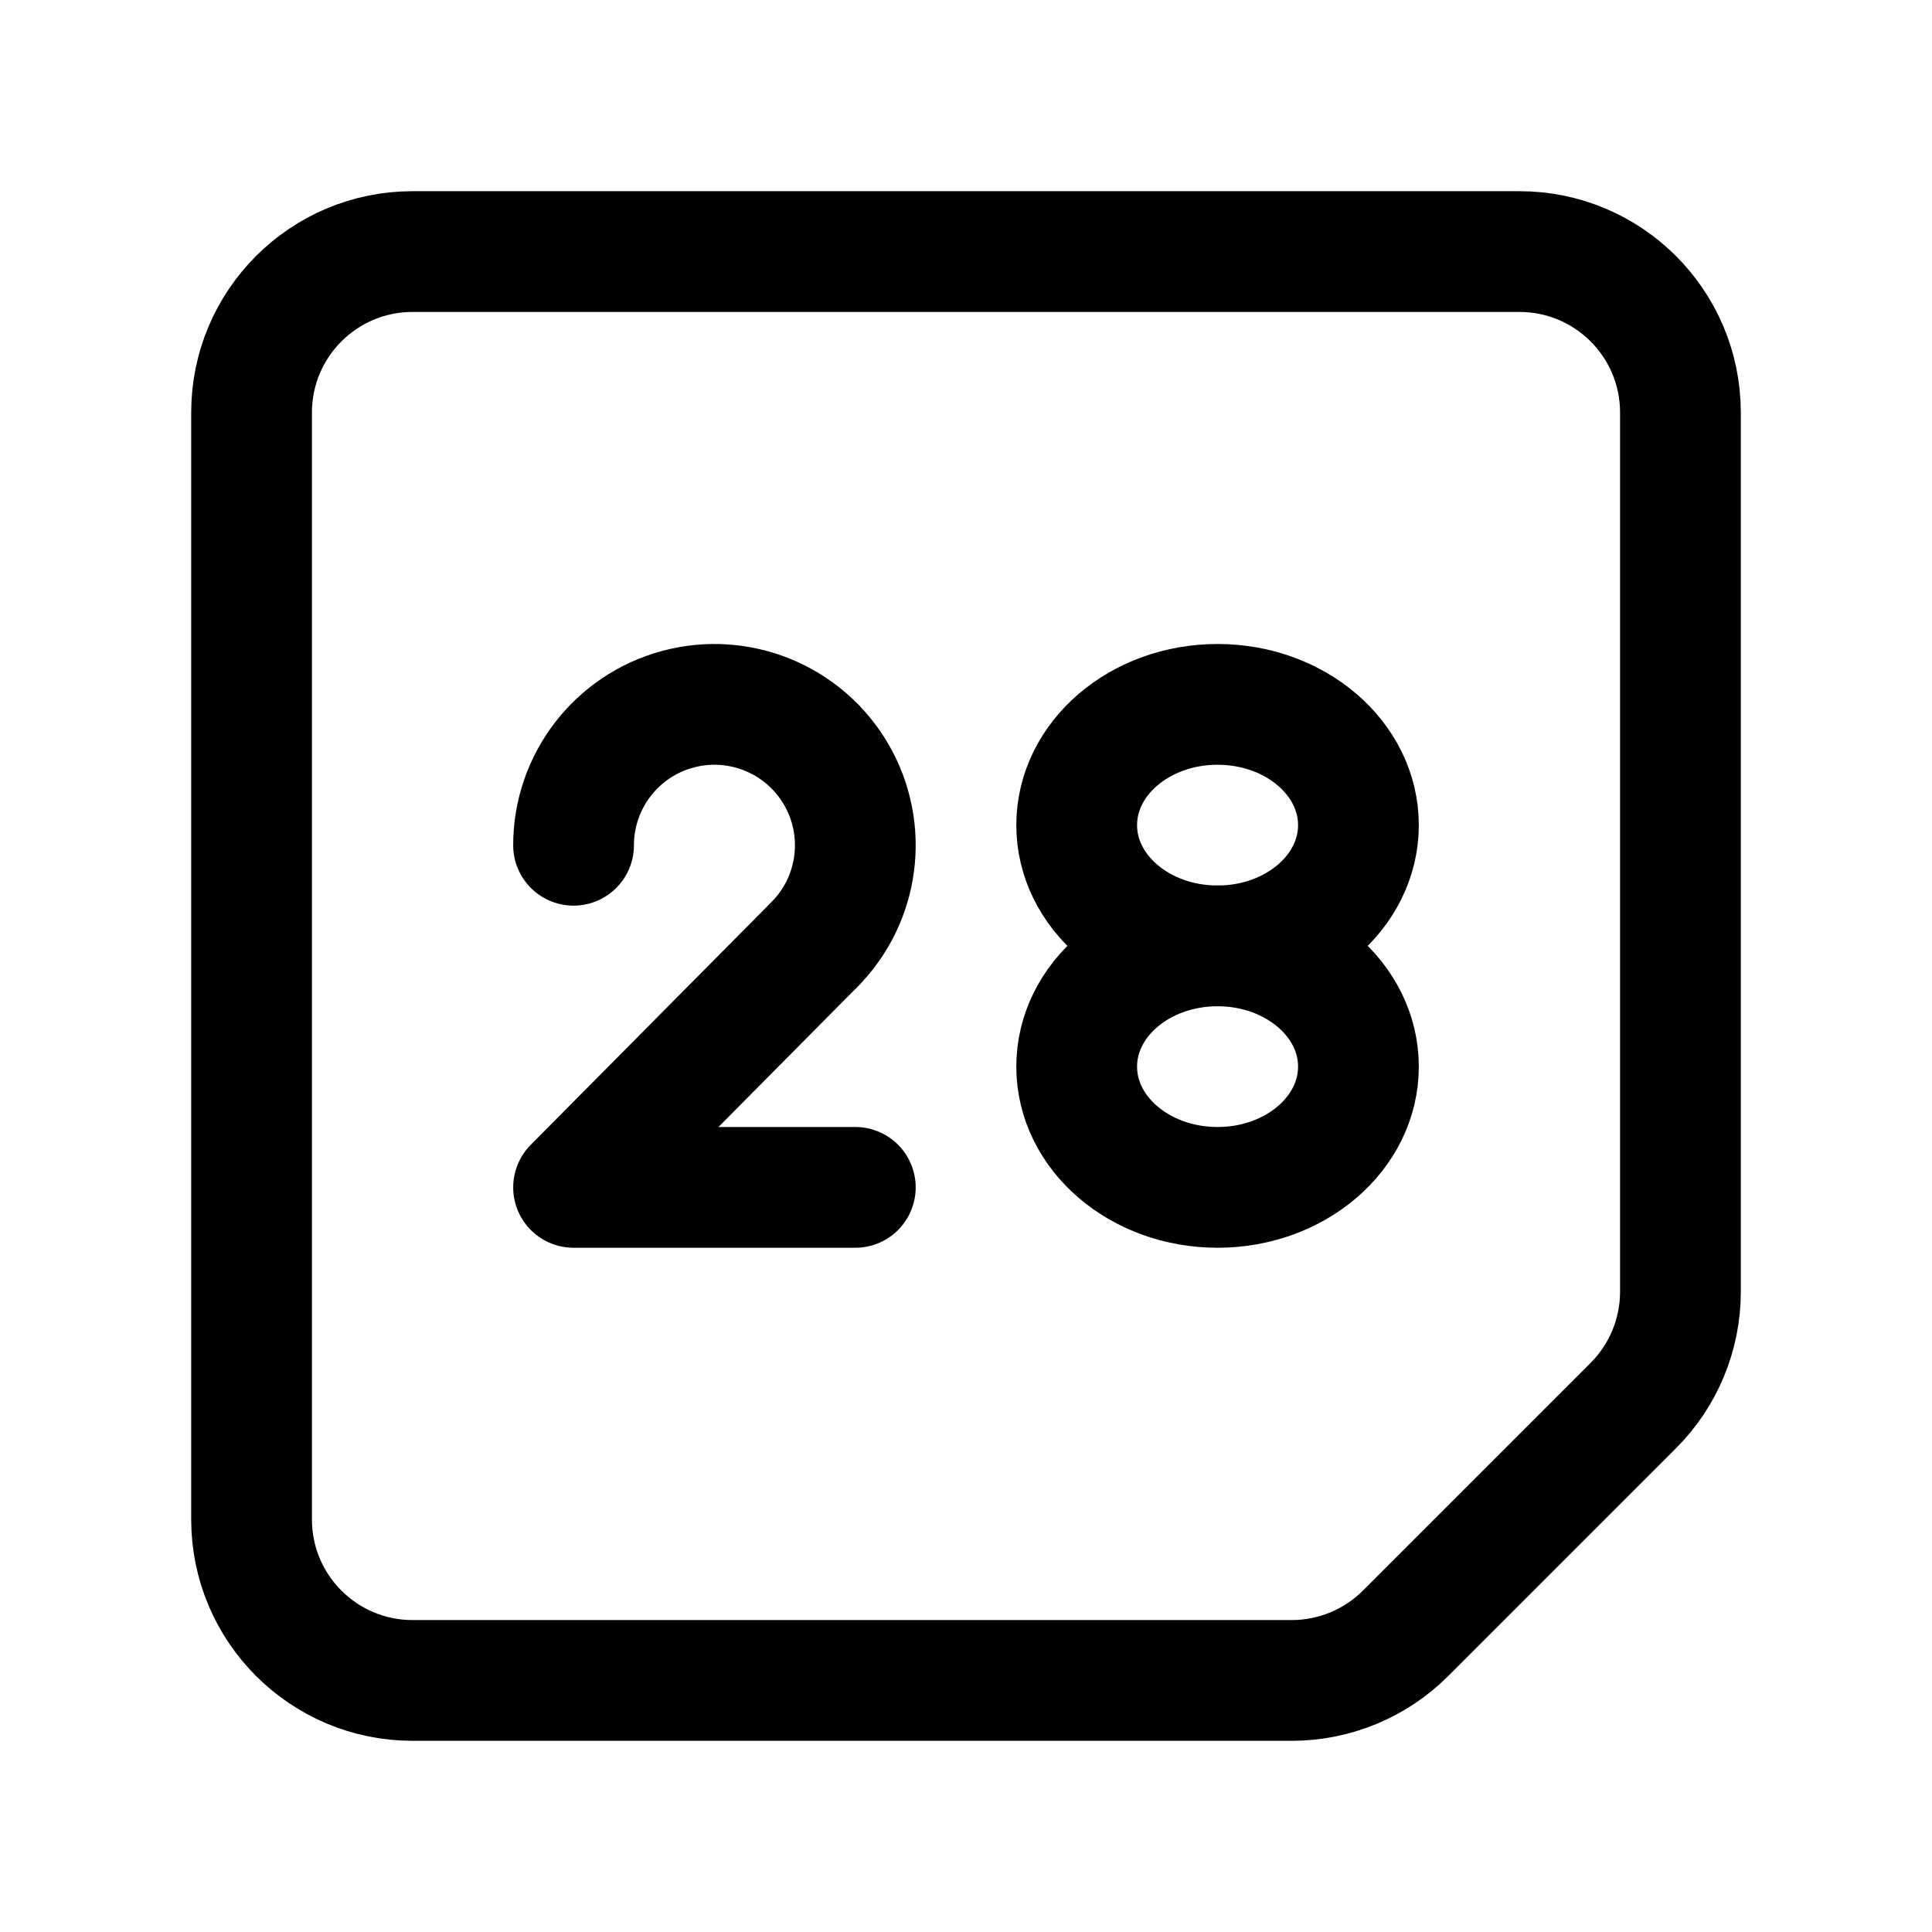
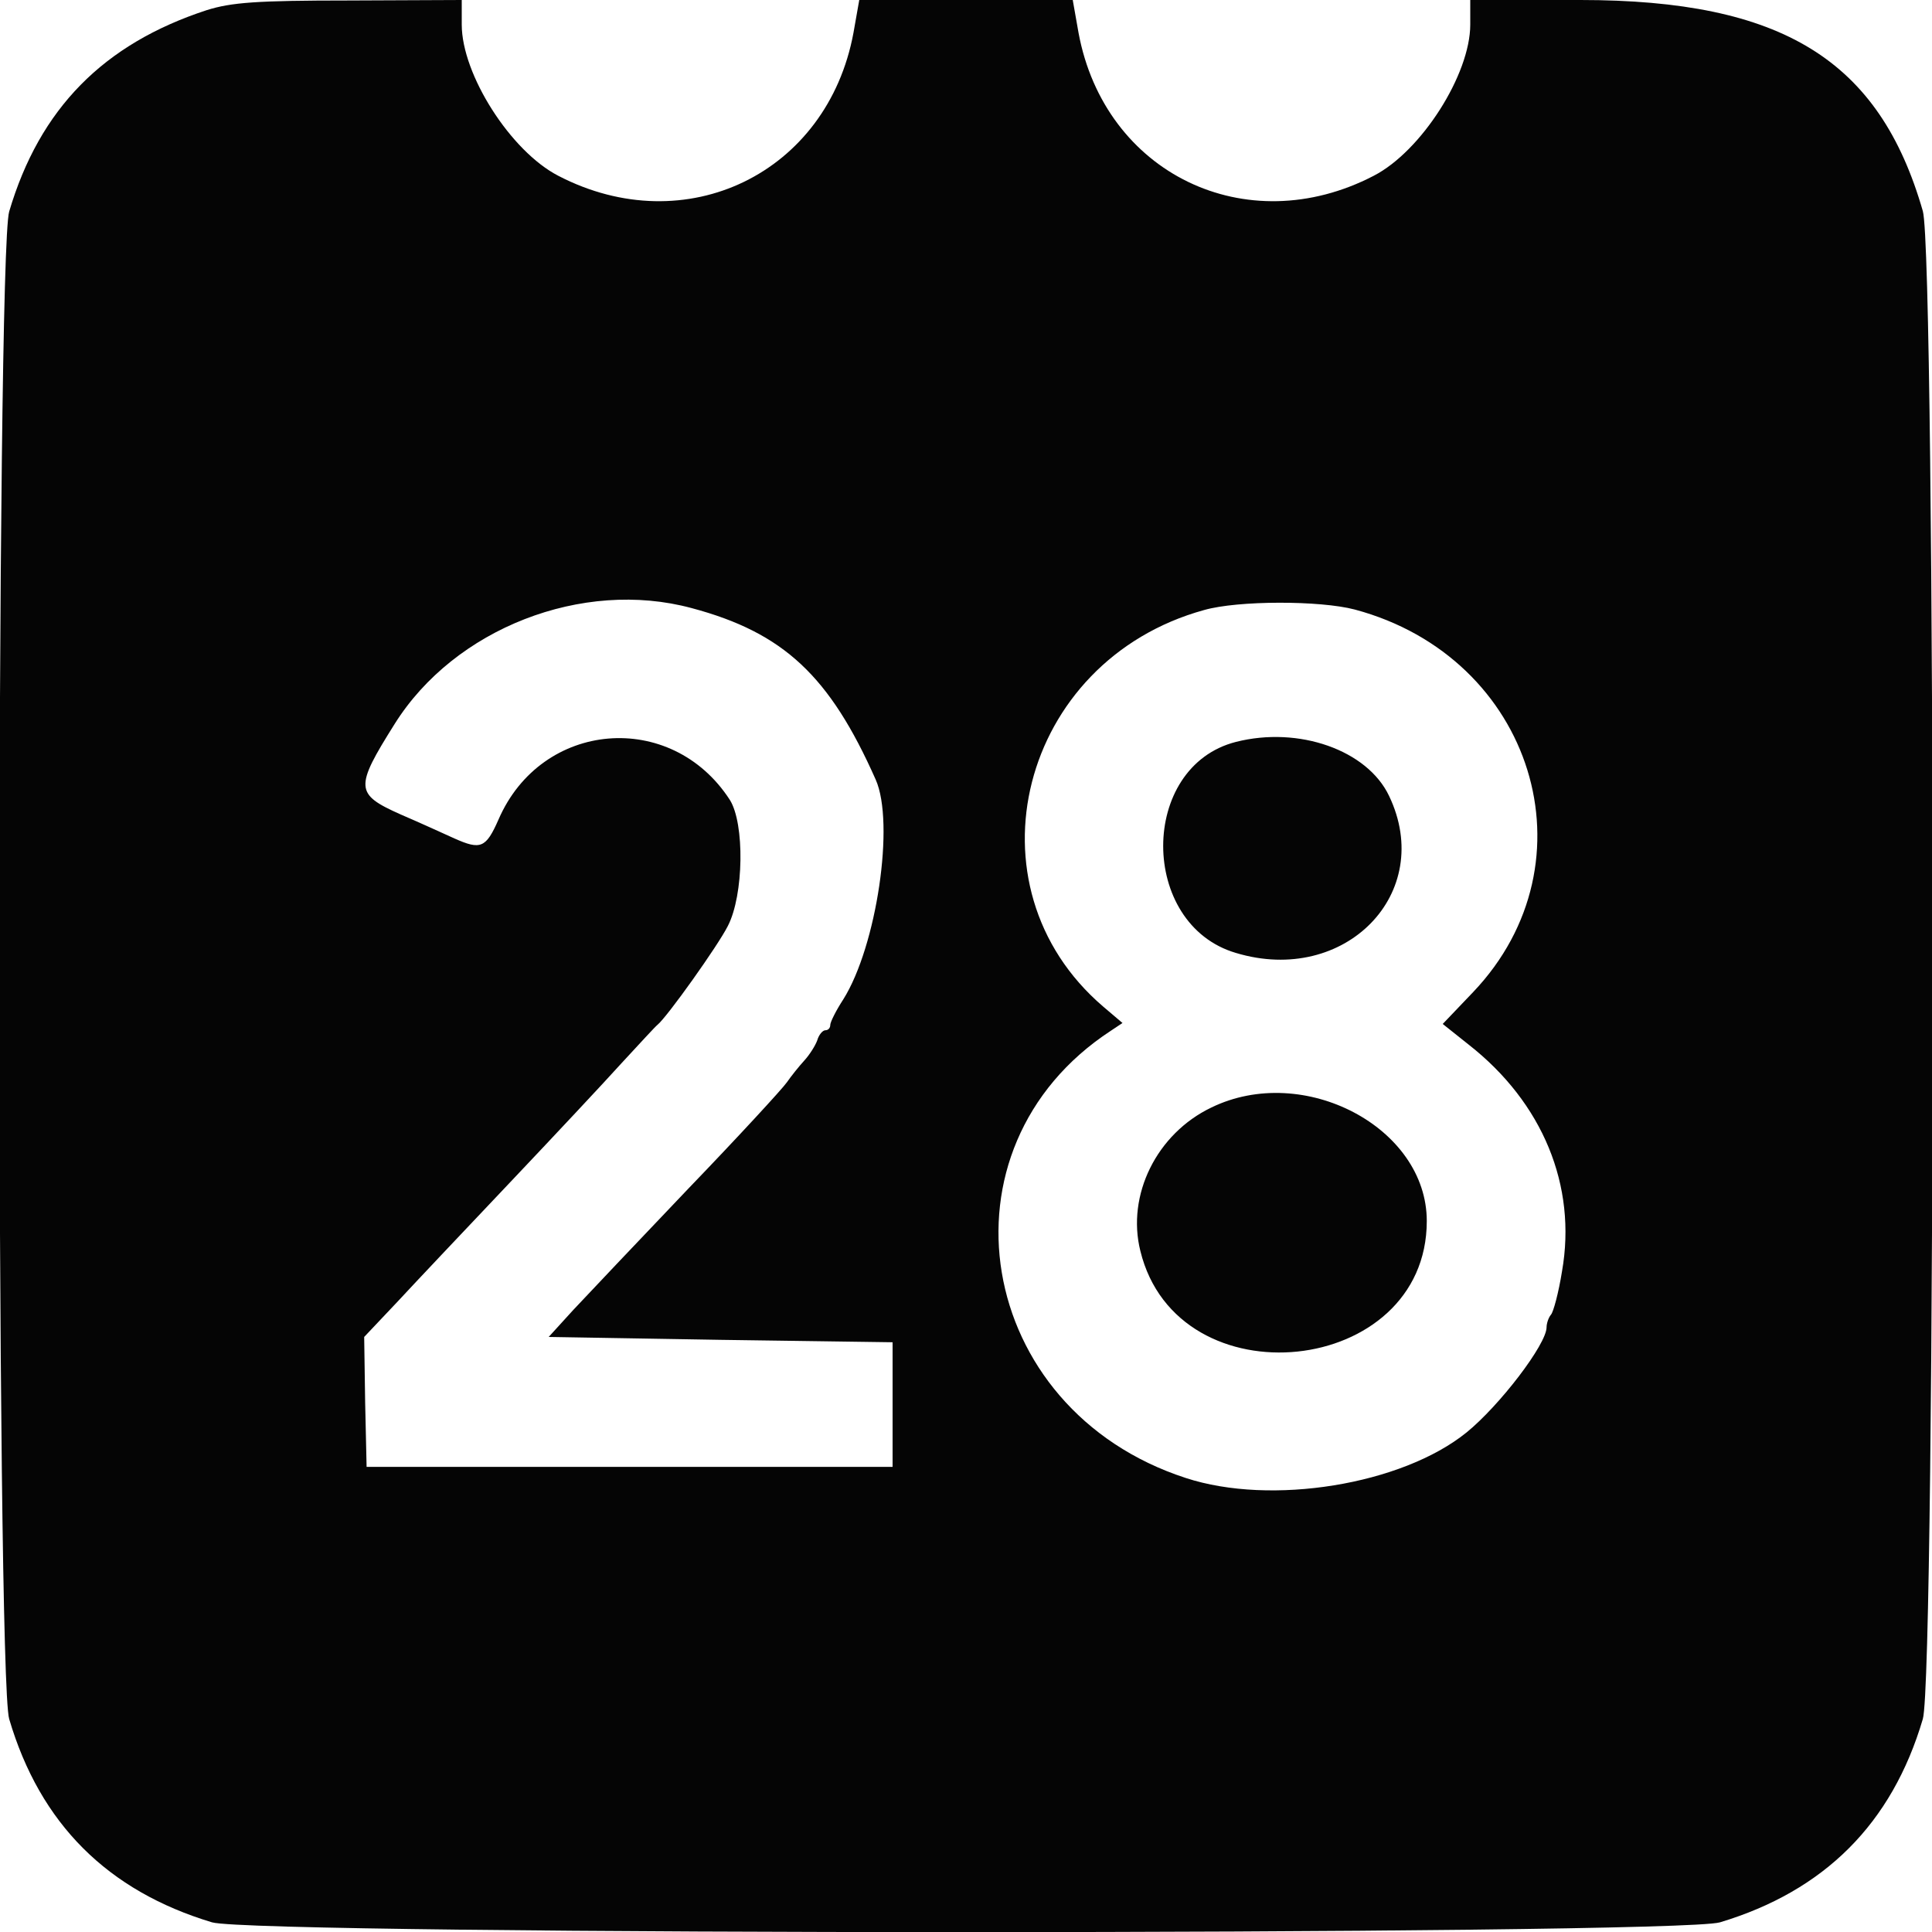
- <svg xmlns="http://www.w3.org/2000/svg" width="192" height="192" fill="none" viewBox="0 0 192 192">
-   <path stroke="#000" stroke-linecap="round" stroke-linejoin="round" stroke-width="12" d="M25 41c0-8.837 7.163-16 16-16h110c8.837 0 16 7.163 16 16v87.373a16 16 0 0 1-4.686 11.313l-22.628 22.628A16 16 0 0 1 128.373 167H41c-8.837 0-16-7.163-16-16zm55.9 52.9L57 118m0 0h28" />
-   <path stroke="#000" stroke-linecap="round" stroke-linejoin="round" stroke-width="12" d="M80.9 93.9A14 14 0 1 0 57 84" />
-   <ellipse cx="121" cy="82" stroke="#000" stroke-linecap="round" stroke-linejoin="round" stroke-width="12" rx="14" ry="12" />
-   <ellipse cx="121" cy="106" stroke="#000" stroke-linecap="round" stroke-linejoin="round" stroke-width="12" rx="14" ry="12" />
+ <svg xmlns="http://www.w3.org/2000/svg" version="1.2" viewBox="0 0 400 400" width="24" height="24">
+   <style>
+ 		.s0 { fill: #050505 } 
+ 	</style>
+   <g id="svgg">
+     <path id="path0" fill-rule="evenodd" class="s0" d="m72.3 0.1l23.3-0.1v5.1c0 10.3 10.1 26.2 20 31.3 26.4 13.7 55.7-0.5 61.1-29.6l1.2-6.8h44.2l1.2 6.8c5.4 29.1 34.7 43.3 61.1 29.6 9.9-5.1 20-21 20-31.3v-5.1h22.8c41.8 0 61.9 12.4 70.9 43.7 2.7 9.3 2.7 303.2 0 312.2-6.4 21.7-20.4 35.6-42 42.1-9.2 2.7-303 2.7-312.2 0-21.6-6.5-35.6-20.4-42-42.1-2.7-9.1-2.7-303 0-312.1 6.3-21.3 19.5-34.7 40.9-41.7 5.1-1.6 10.3-2 29.5-2zm9.4 149.8c-8.3 13.2-8.2 14.5 1.2 18.7 4.2 1.8 9.2 4.1 11.2 5 5.4 2.4 6.5 2 9.1-3.9 8.9-20.6 35.8-22.8 47.9-4.1 3.1 4.9 2.9 19.7-0.4 26.1-2 4-12.6 18.9-14.6 20.5-0.4 0.3-3.7 3.9-7.4 7.9-3.7 4.1-14.1 15.2-23.1 24.7-9.1 9.6-19.6 20.7-23.3 24.7l-6.9 7.3 0.2 13.5 0.3 13.4h108.9v-25.8l-35.6-0.5-35.6-0.6 5.1-5.6c2.9-3.1 13.6-14.4 23.9-25.2 10.3-10.7 19.4-20.6 20.3-21.9 0.9-1.3 2.5-3.3 3.6-4.5 1.1-1.2 2.3-3.1 2.7-4.2 0.3-1.1 1.1-2.1 1.7-2.1 0.6 0 1-0.5 1-1.1 0-0.6 1.2-3 2.7-5.3 6.9-11 10.7-36.5 6.7-45.5-9.5-21.4-19-30.4-38.1-35.5-22.6-6.1-49.1 4.2-61.5 24zm167.6-23.6c-38.1 10.5-50 57.2-20.9 82.1l4 3.4-2.4 1.6c-37.2 24.3-28.2 78.4 15.5 92.6 17.7 5.8 44.7 1.4 58.1-9.4 6.9-5.6 16.6-18.3 16.6-21.8 0-0.8 0.4-2 0.9-2.6 0.5-0.5 1.6-4.6 2.3-9 3.1-17.7-4-34.9-19.3-46.9l-5.4-4.3 6.3-6.6c25.6-26.9 12.5-69.3-24.5-79.2-7.2-1.9-24.2-1.9-31.2 0.1zm38.3 38.5c9.6 20.1-9.1 39.3-31.7 32.5-20.1-5.9-20.1-38.6 0-43.7 13-3.3 27.2 1.7 31.7 11.2zm7.8 88c0 32.3-51.6 37.7-59.3 6.2-2.9-11.6 3.4-24.3 14.7-29.7 19.1-9.3 44.6 4.1 44.6 23.5z" />
+   </g>
</svg>
